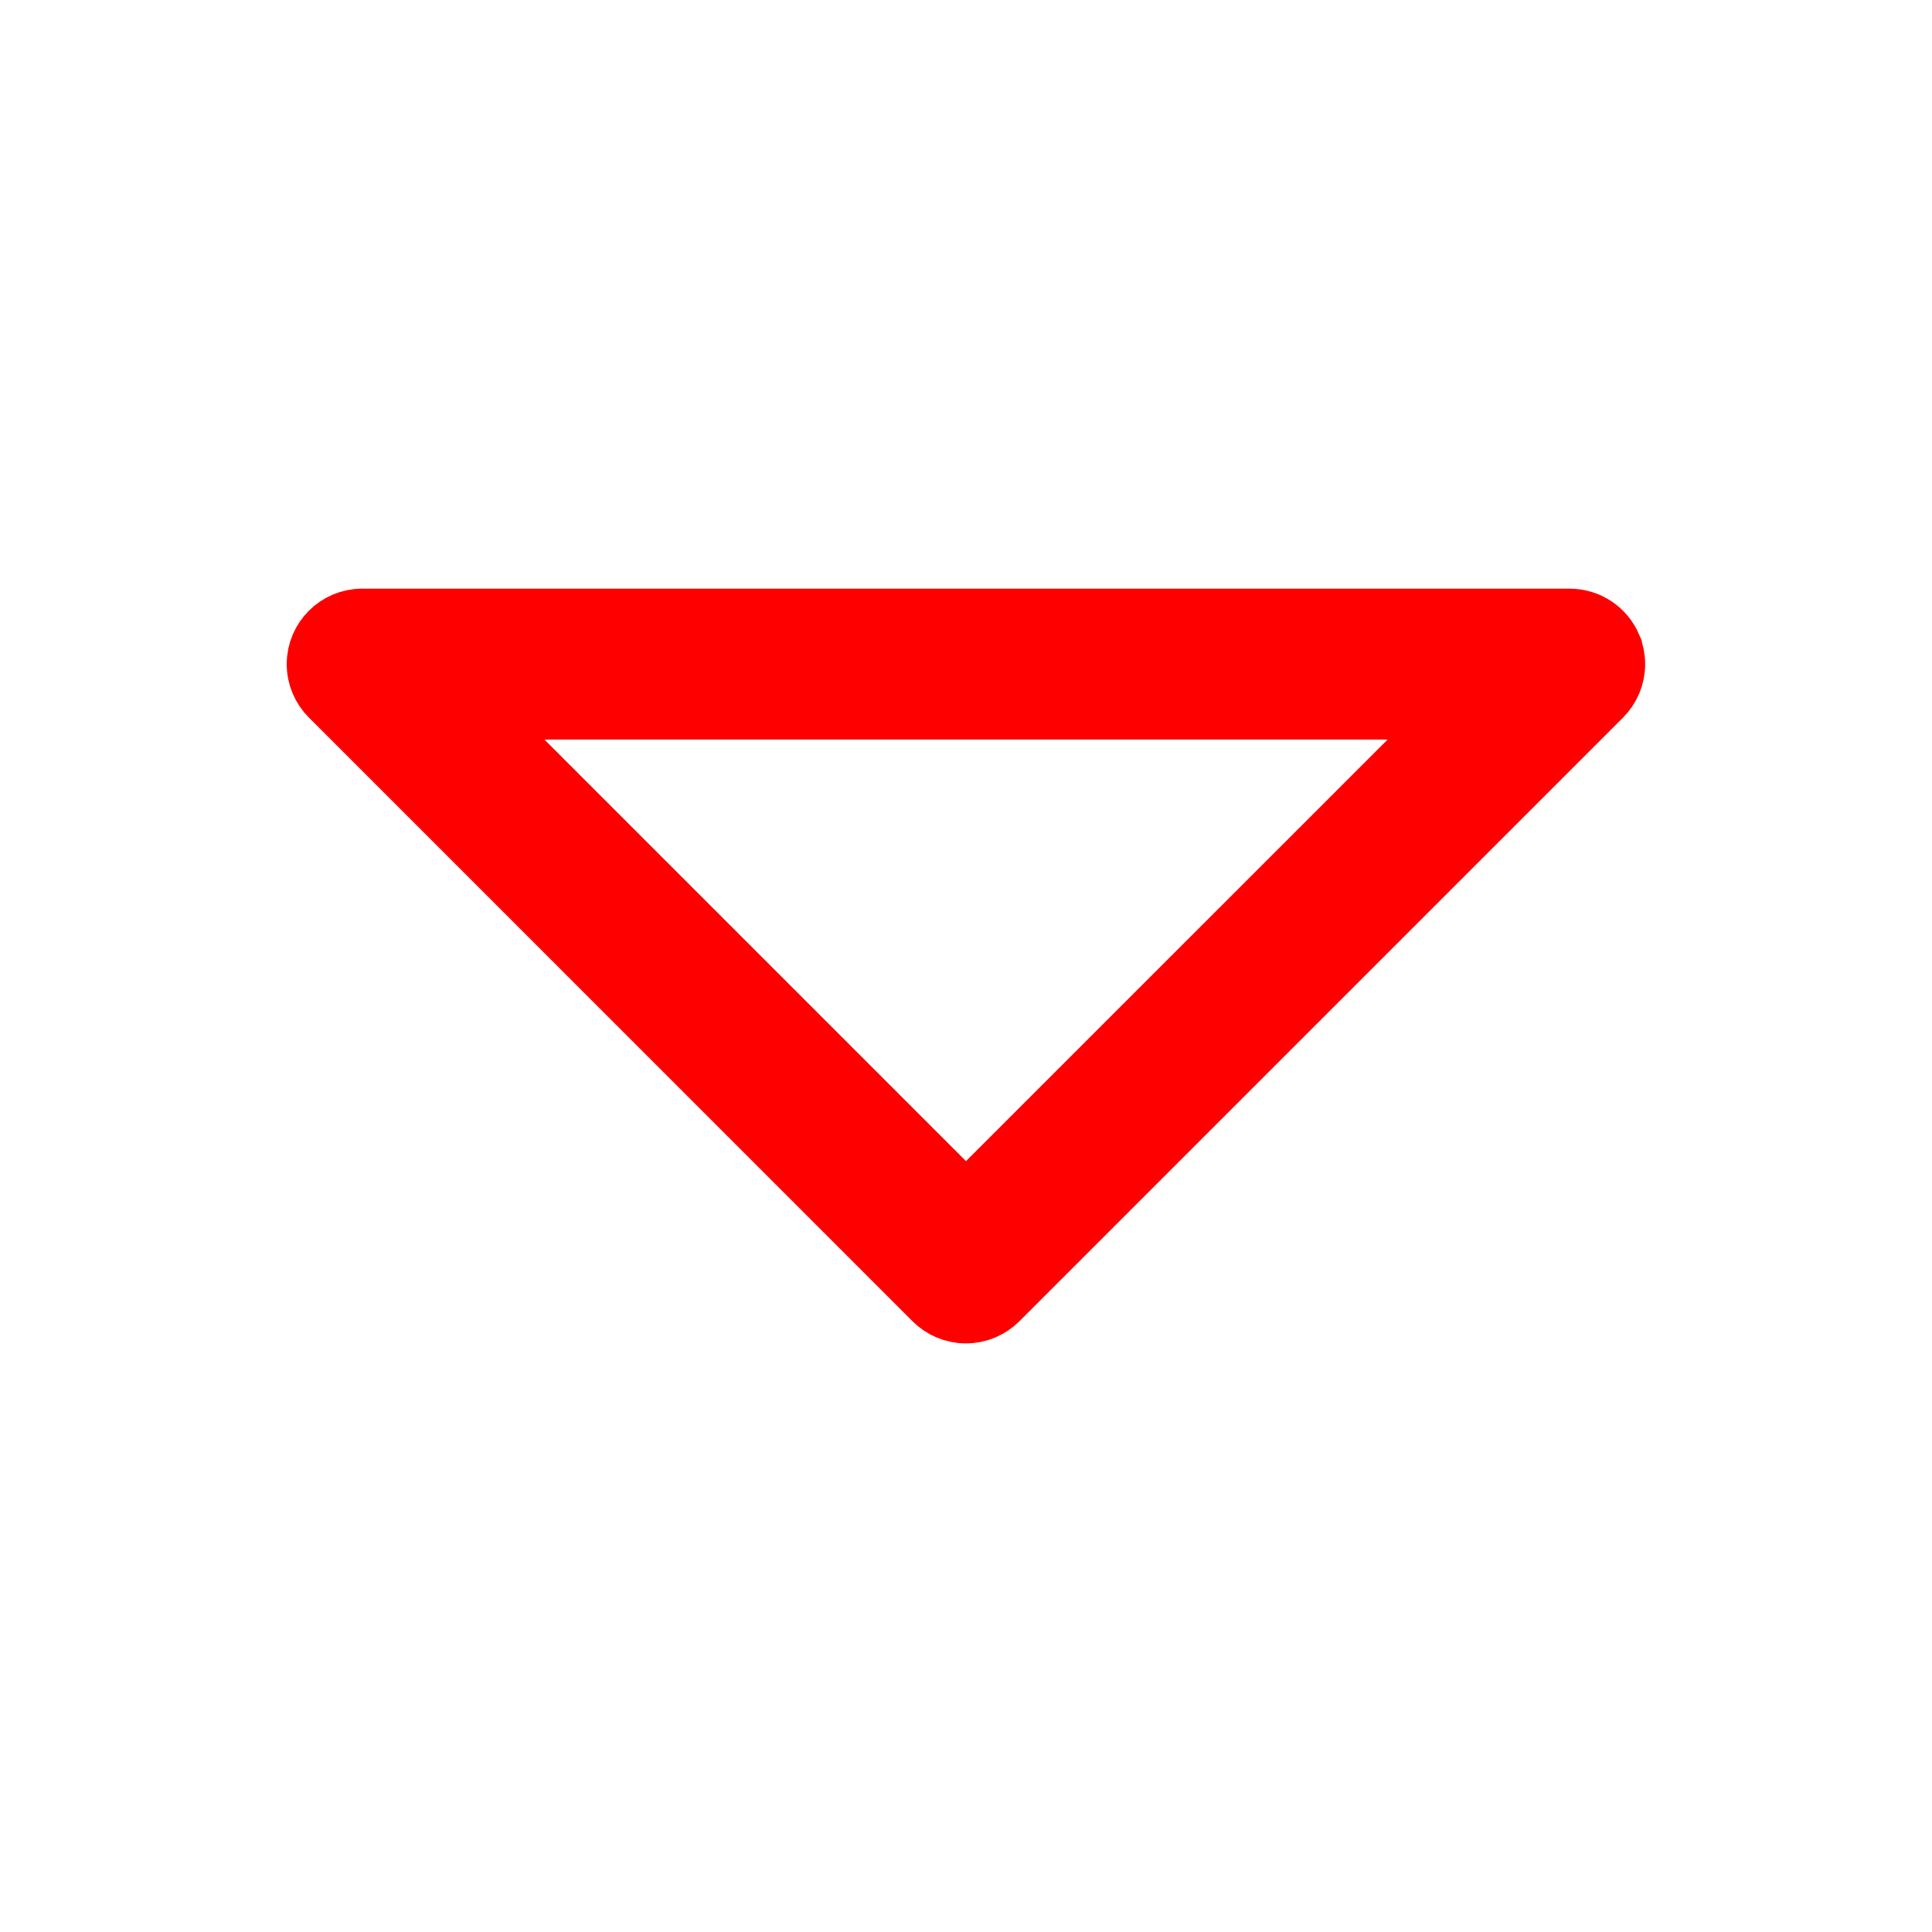
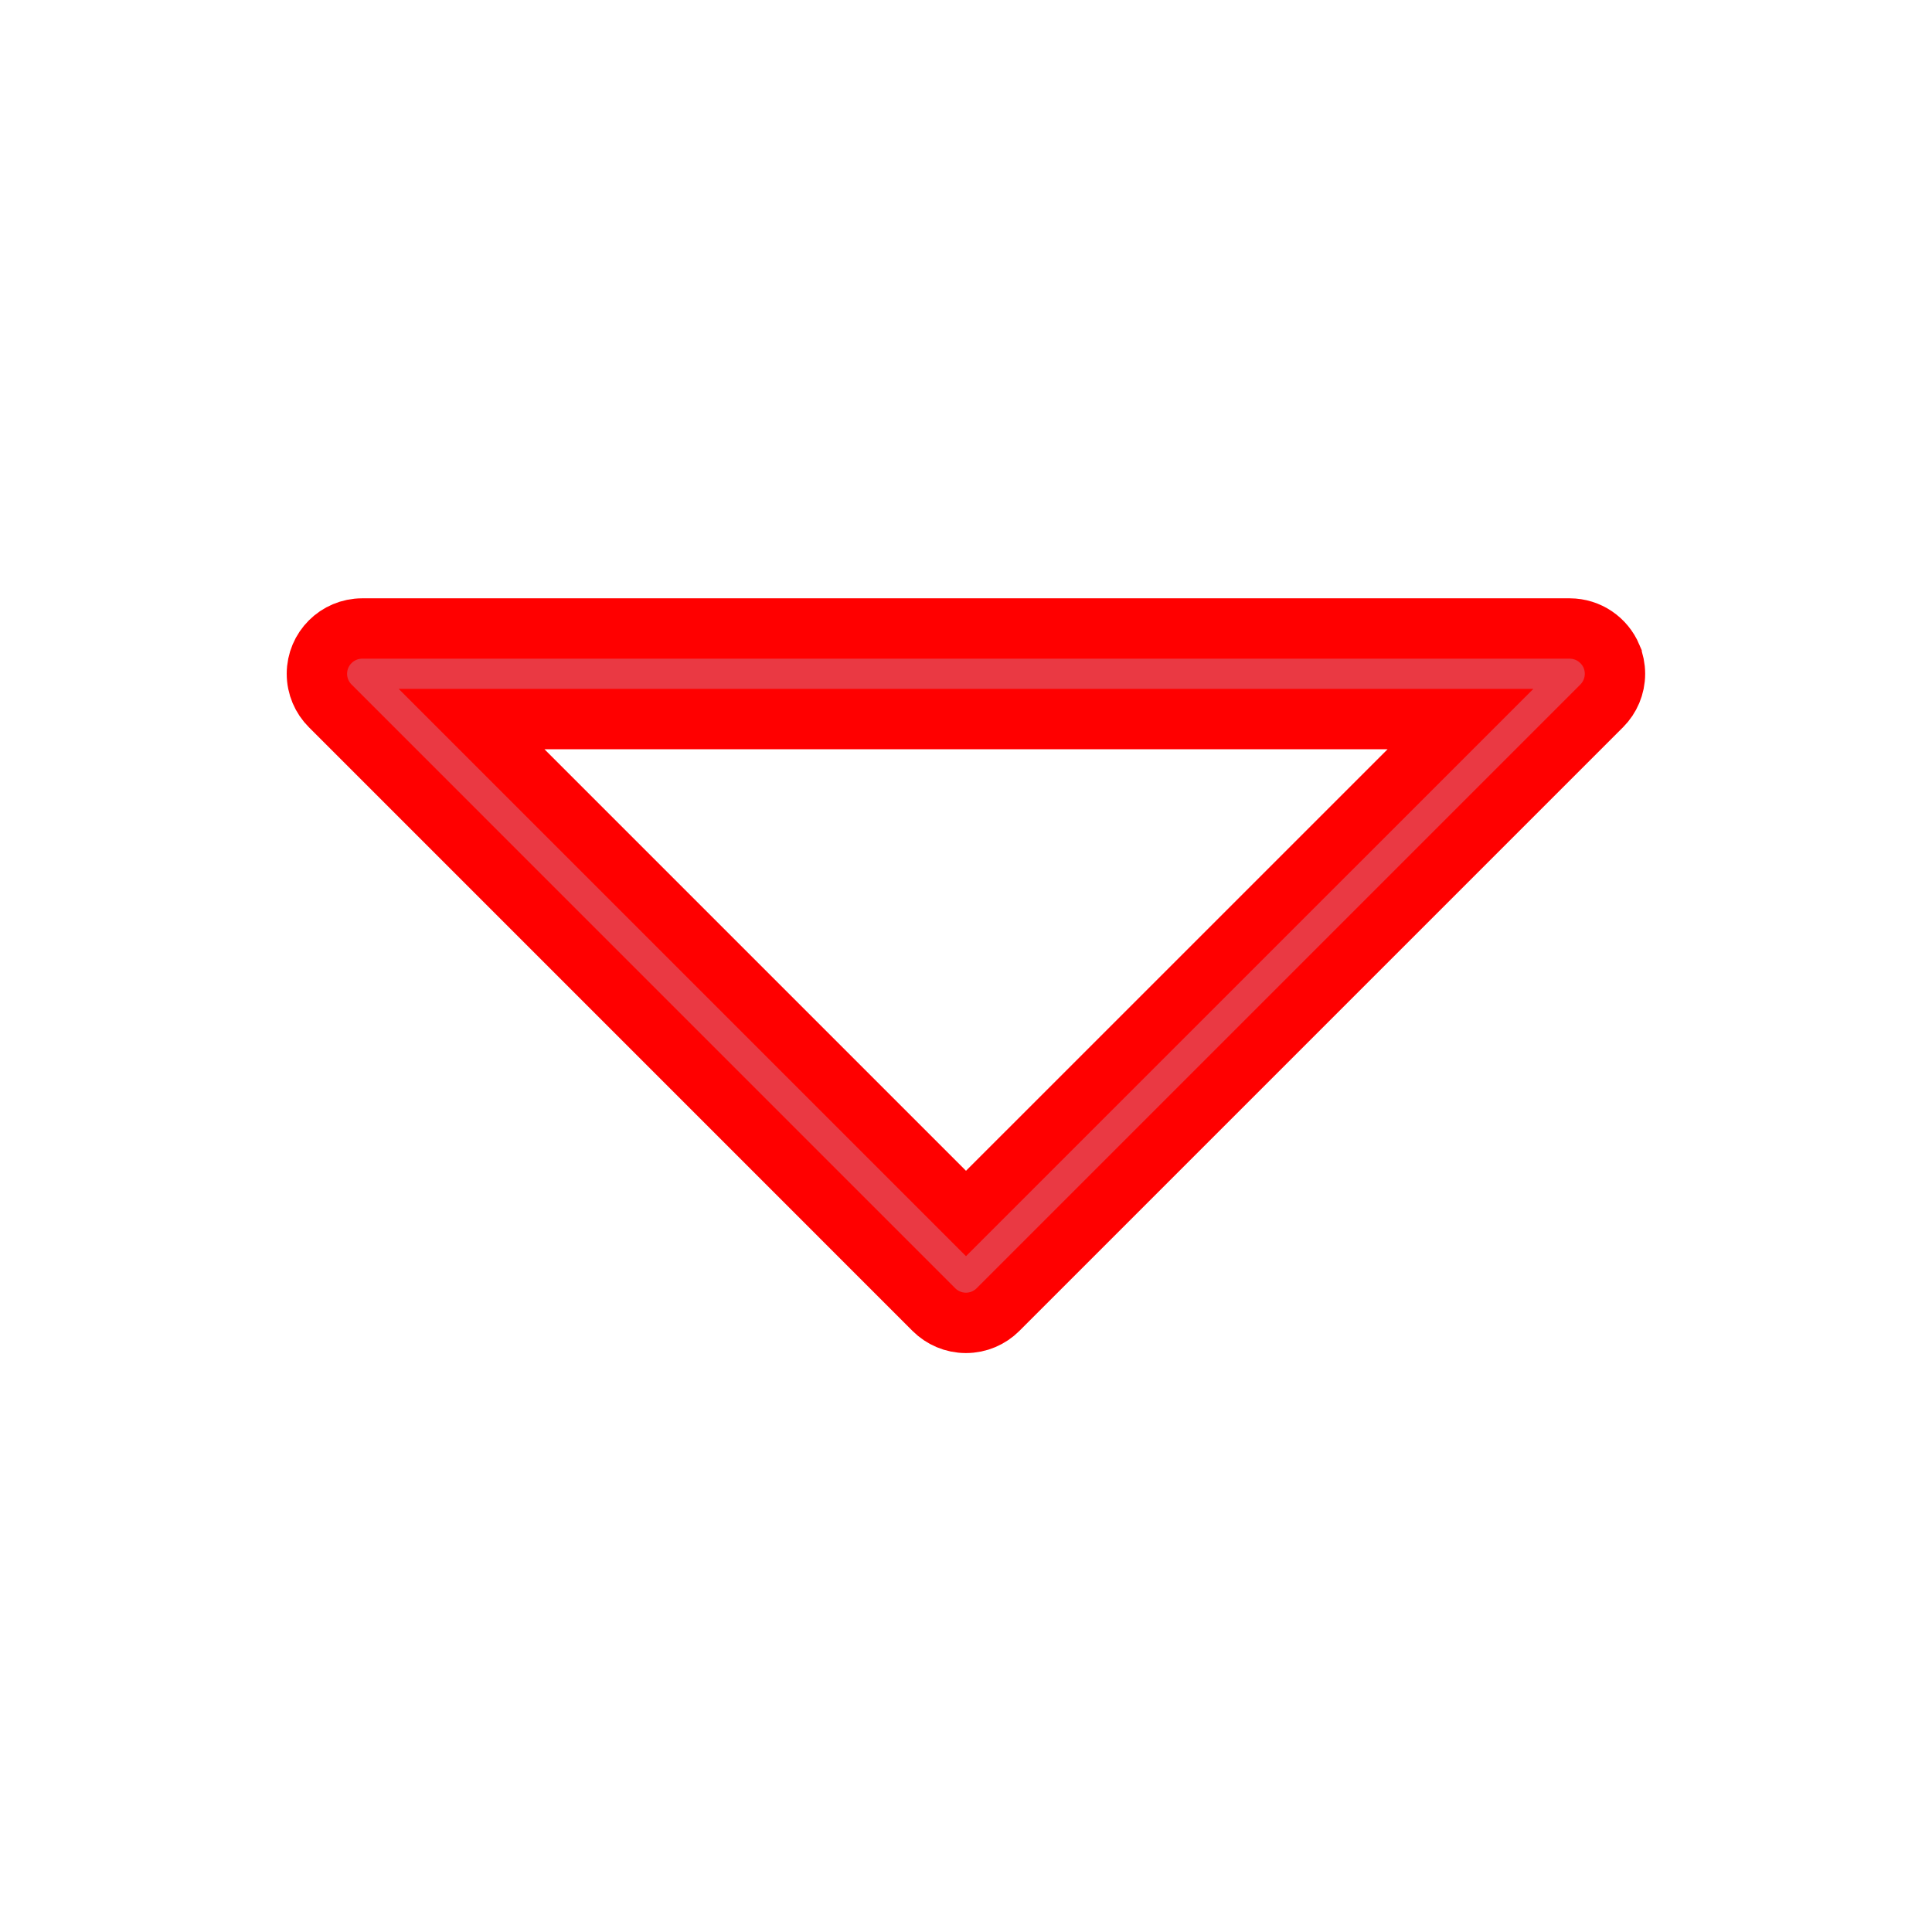
- <svg xmlns="http://www.w3.org/2000/svg" fill="#ff0000" width="800px" height="800px" viewBox="0 0 32 32" version="1.1" stroke="#ff0000" transform="matrix(1, 0, 0, 1, 0, 0)rotate(0)">
+ <svg xmlns="http://www.w3.org/2000/svg" fill="#ff0000" width="800px" height="800px" viewBox="0 0 32 32" version="1.1" stroke="#ff0000" transform="matrix(1, 0, 0, 1, 0, 4) rotate(0)">
  <g id="SVGRepo_bgCarrier" stroke-width="0" />
  <g id="SVGRepo_tracerCarrier" stroke-linecap="round" stroke-linejoin="round" stroke="#CCCCCC" stroke-width="0.256" />
  <g id="SVGRepo_iconCarrier">
-     <path d="M26.693 10.713c-0.116-0.274-0.383-0.462-0.693-0.463h-20c-0 0-0 0-0.001 0-0.414 0-0.75 0.336-0.75 0.75 0 0.207 0.084 0.395 0.22 0.531v0l10 10.001c0.136 0.135 0.323 0.219 0.53 0.219s0.394-0.084 0.53-0.219l10.001-10.001c0.135-0.136 0.219-0.324 0.219-0.531 0-0.103-0.021-0.202-0.058-0.291l0.002 0.005zM16 19.939l-8.189-8.189h16.379z" />
+     <path fill="#ea3943" d="M26.693 10.713c-0.116-0.274-0.383-0.462-0.693-0.463h-20c-0 0-0 0-0.001 0-0.414 0-0.75 0.336-0.75 0.75 0 0.207 0.084 0.395 0.22 0.531v0l10 10.001c0.136 0.135 0.323 0.219 0.53 0.219s0.394-0.084 0.53-0.219l10.001-10.001c0.135-0.136 0.219-0.324 0.219-0.531 0-0.103-0.021-0.202-0.058-0.291l0.002 0.005zM16 19.939l-8.189-8.189h16.379z" />
  </g>
</svg>
